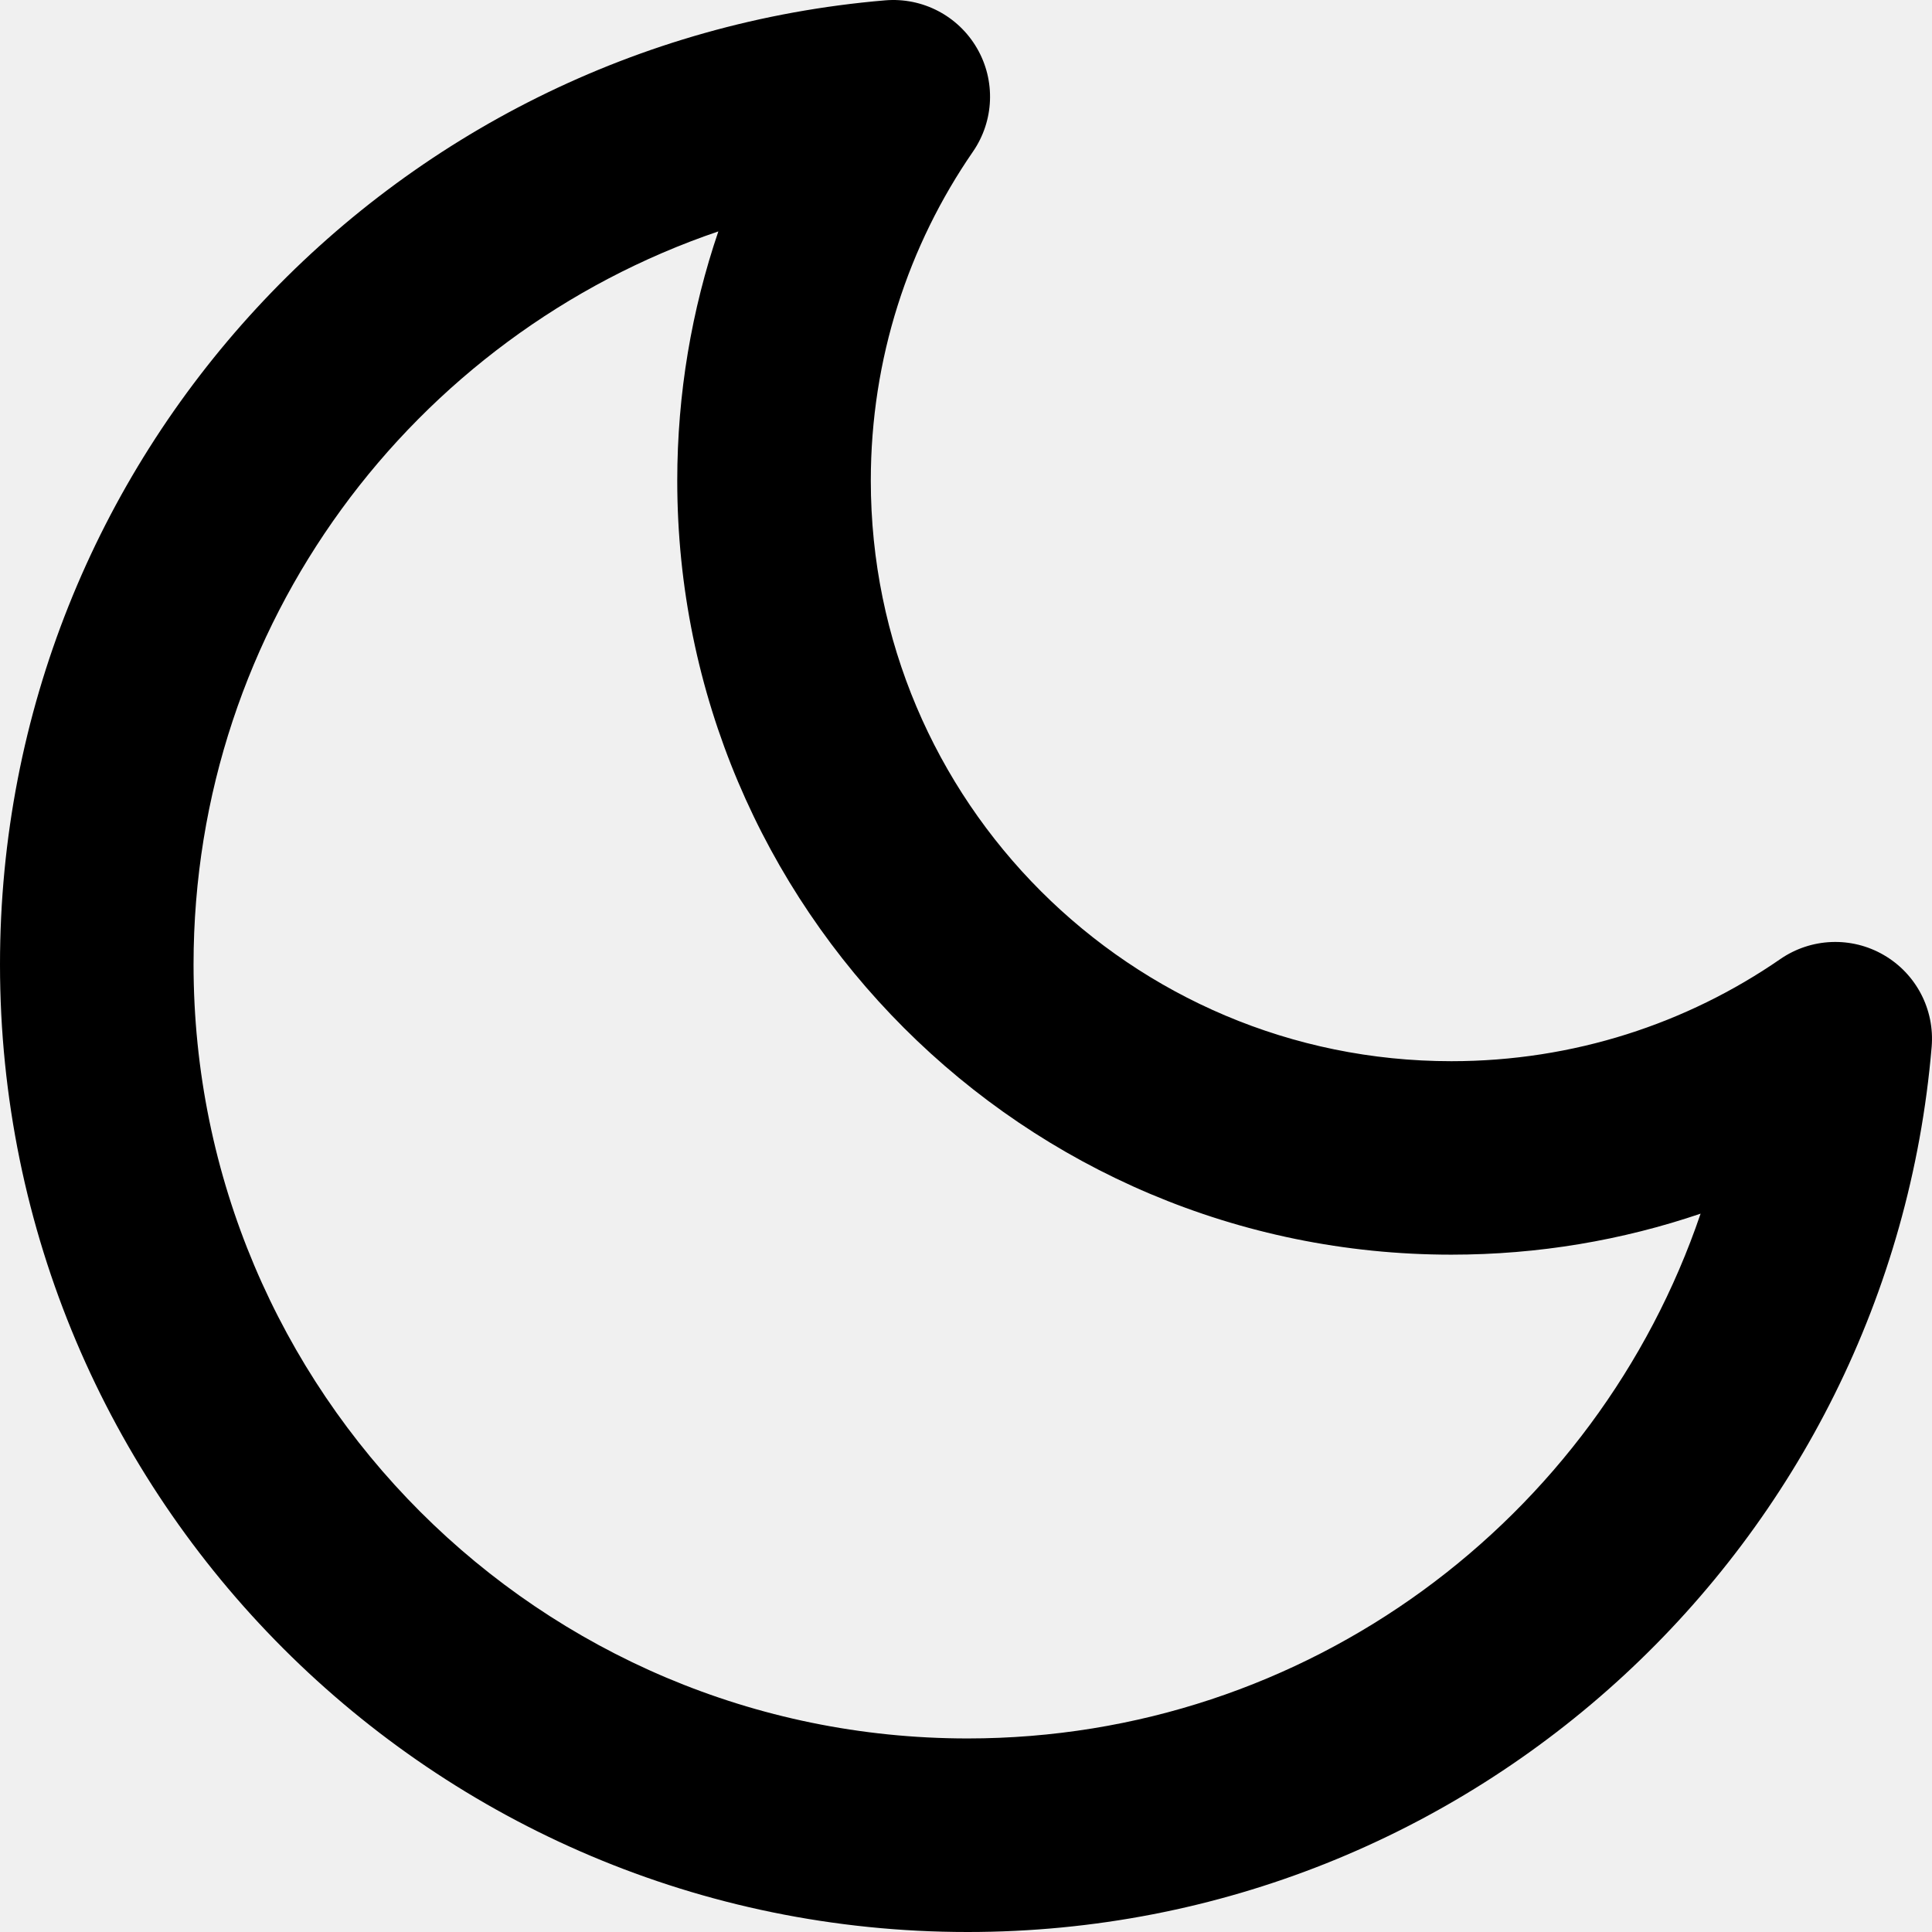
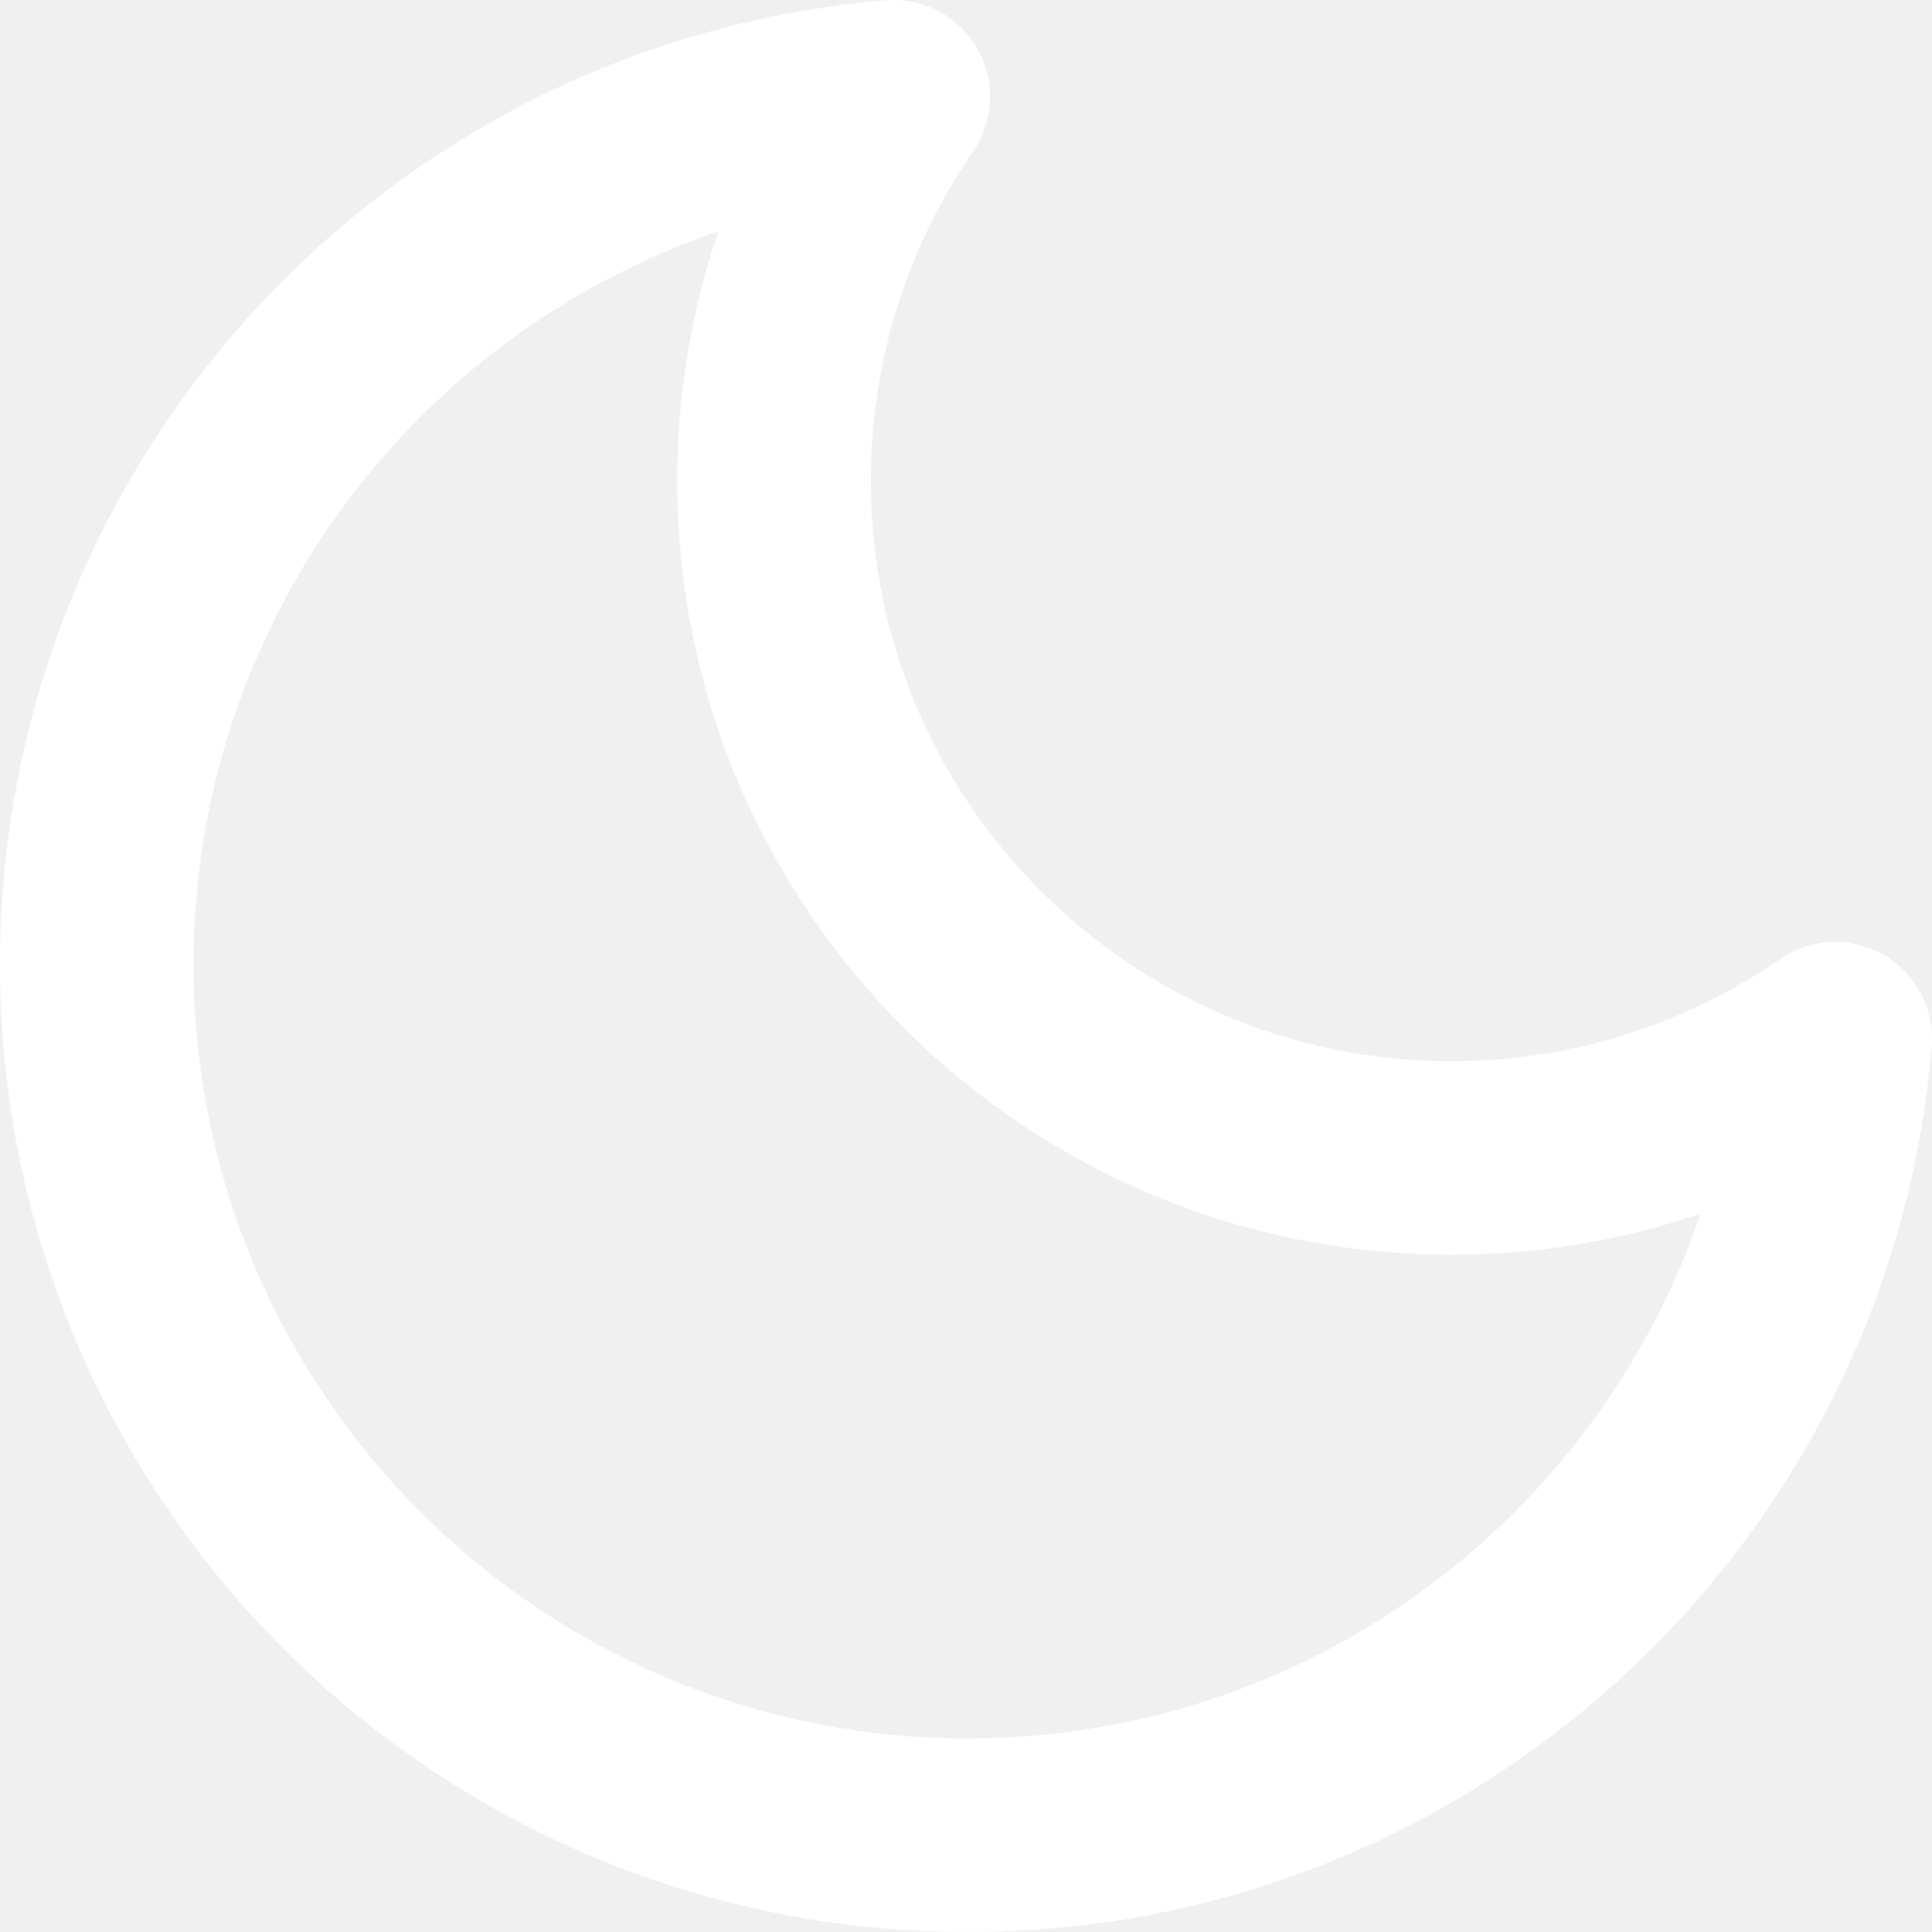
- <svg xmlns="http://www.w3.org/2000/svg" width="22" height="22" viewBox="0 0 22 22" fill="none">
-   <path fill-rule="evenodd" clip-rule="evenodd" d="M11.125 0.549C11.339 0.917 11.321 1.376 11.079 1.727C10.345 2.792 9.916 4.081 9.916 5.473C9.916 9.124 12.876 12.084 16.527 12.084C17.919 12.084 19.209 11.655 20.273 10.921C20.624 10.679 21.083 10.661 21.451 10.875C21.82 11.089 22.032 11.496 21.996 11.921C21.519 17.567 16.787 22 11.018 22C4.933 22 0 17.067 0 10.982C0 5.213 4.433 0.481 10.079 0.004C10.504 -0.032 10.911 0.18 11.125 0.549ZM8.18 2.635C4.705 3.816 2.204 7.107 2.204 10.982C2.204 15.85 6.15 19.796 11.018 19.796C14.893 19.796 18.184 17.296 19.365 13.82C18.474 14.123 17.519 14.287 16.527 14.287C11.659 14.287 7.712 10.341 7.712 5.473C7.712 4.481 7.877 3.526 8.18 2.635Z" fill="currentColor" />
+ <svg xmlns="http://www.w3.org/2000/svg" width="22" height="22" viewBox="0 0 22 22">
+   <path fill-rule="evenodd" clip-rule="evenodd" d="M11.125 0.549C11.339 0.917 11.321 1.376 11.079 1.727C10.345 2.792 9.916 4.081 9.916 5.473C9.916 9.124 12.876 12.084 16.527 12.084C17.919 12.084 19.209 11.655 20.273 10.921C20.624 10.679 21.083 10.661 21.451 10.875C21.82 11.089 22.032 11.496 21.996 11.921C21.519 17.567 16.787 22 11.018 22C4.933 22 0 17.067 0 10.982C0 5.213 4.433 0.481 10.079 0.004C10.504 -0.032 10.911 0.18 11.125 0.549ZM8.18 2.635C4.705 3.816 2.204 7.107 2.204 10.982C2.204 15.85 6.15 19.796 11.018 19.796C14.893 19.796 18.184 17.296 19.365 13.82C18.474 14.123 17.519 14.287 16.527 14.287C11.659 14.287 7.712 10.341 7.712 5.473C7.712 4.481 7.877 3.526 8.18 2.635Z" fill="white" />
</svg>
